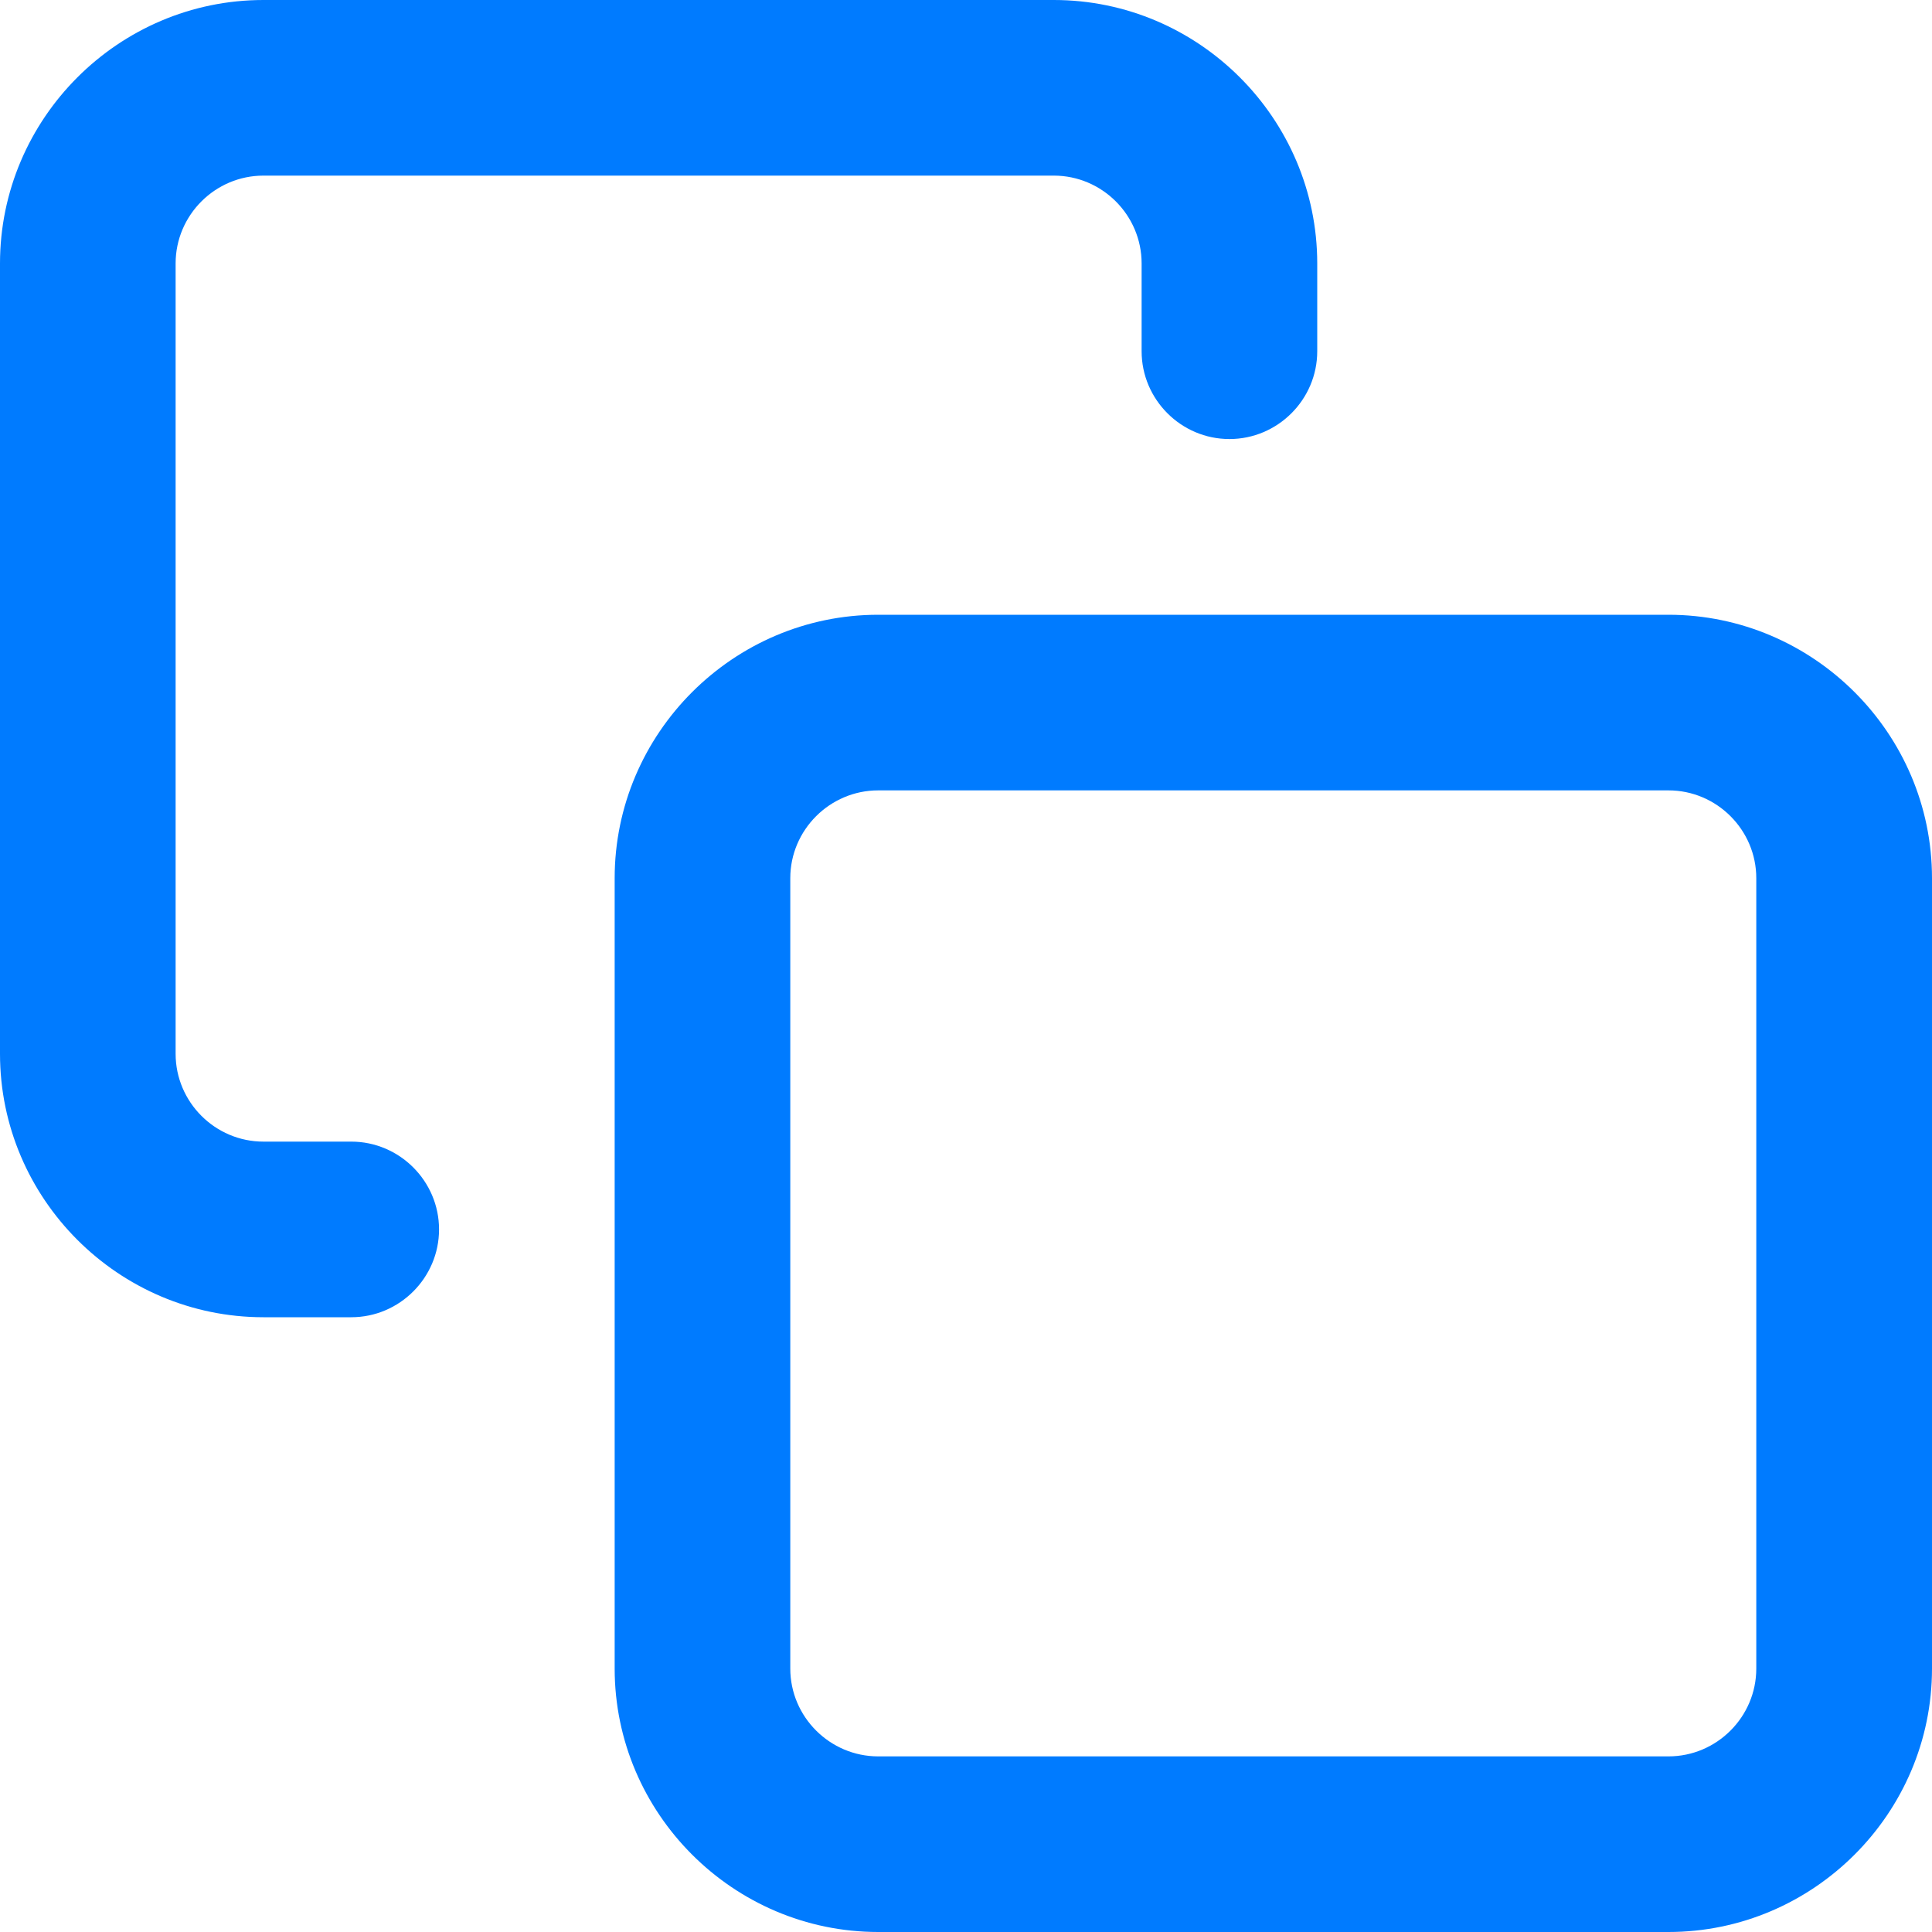
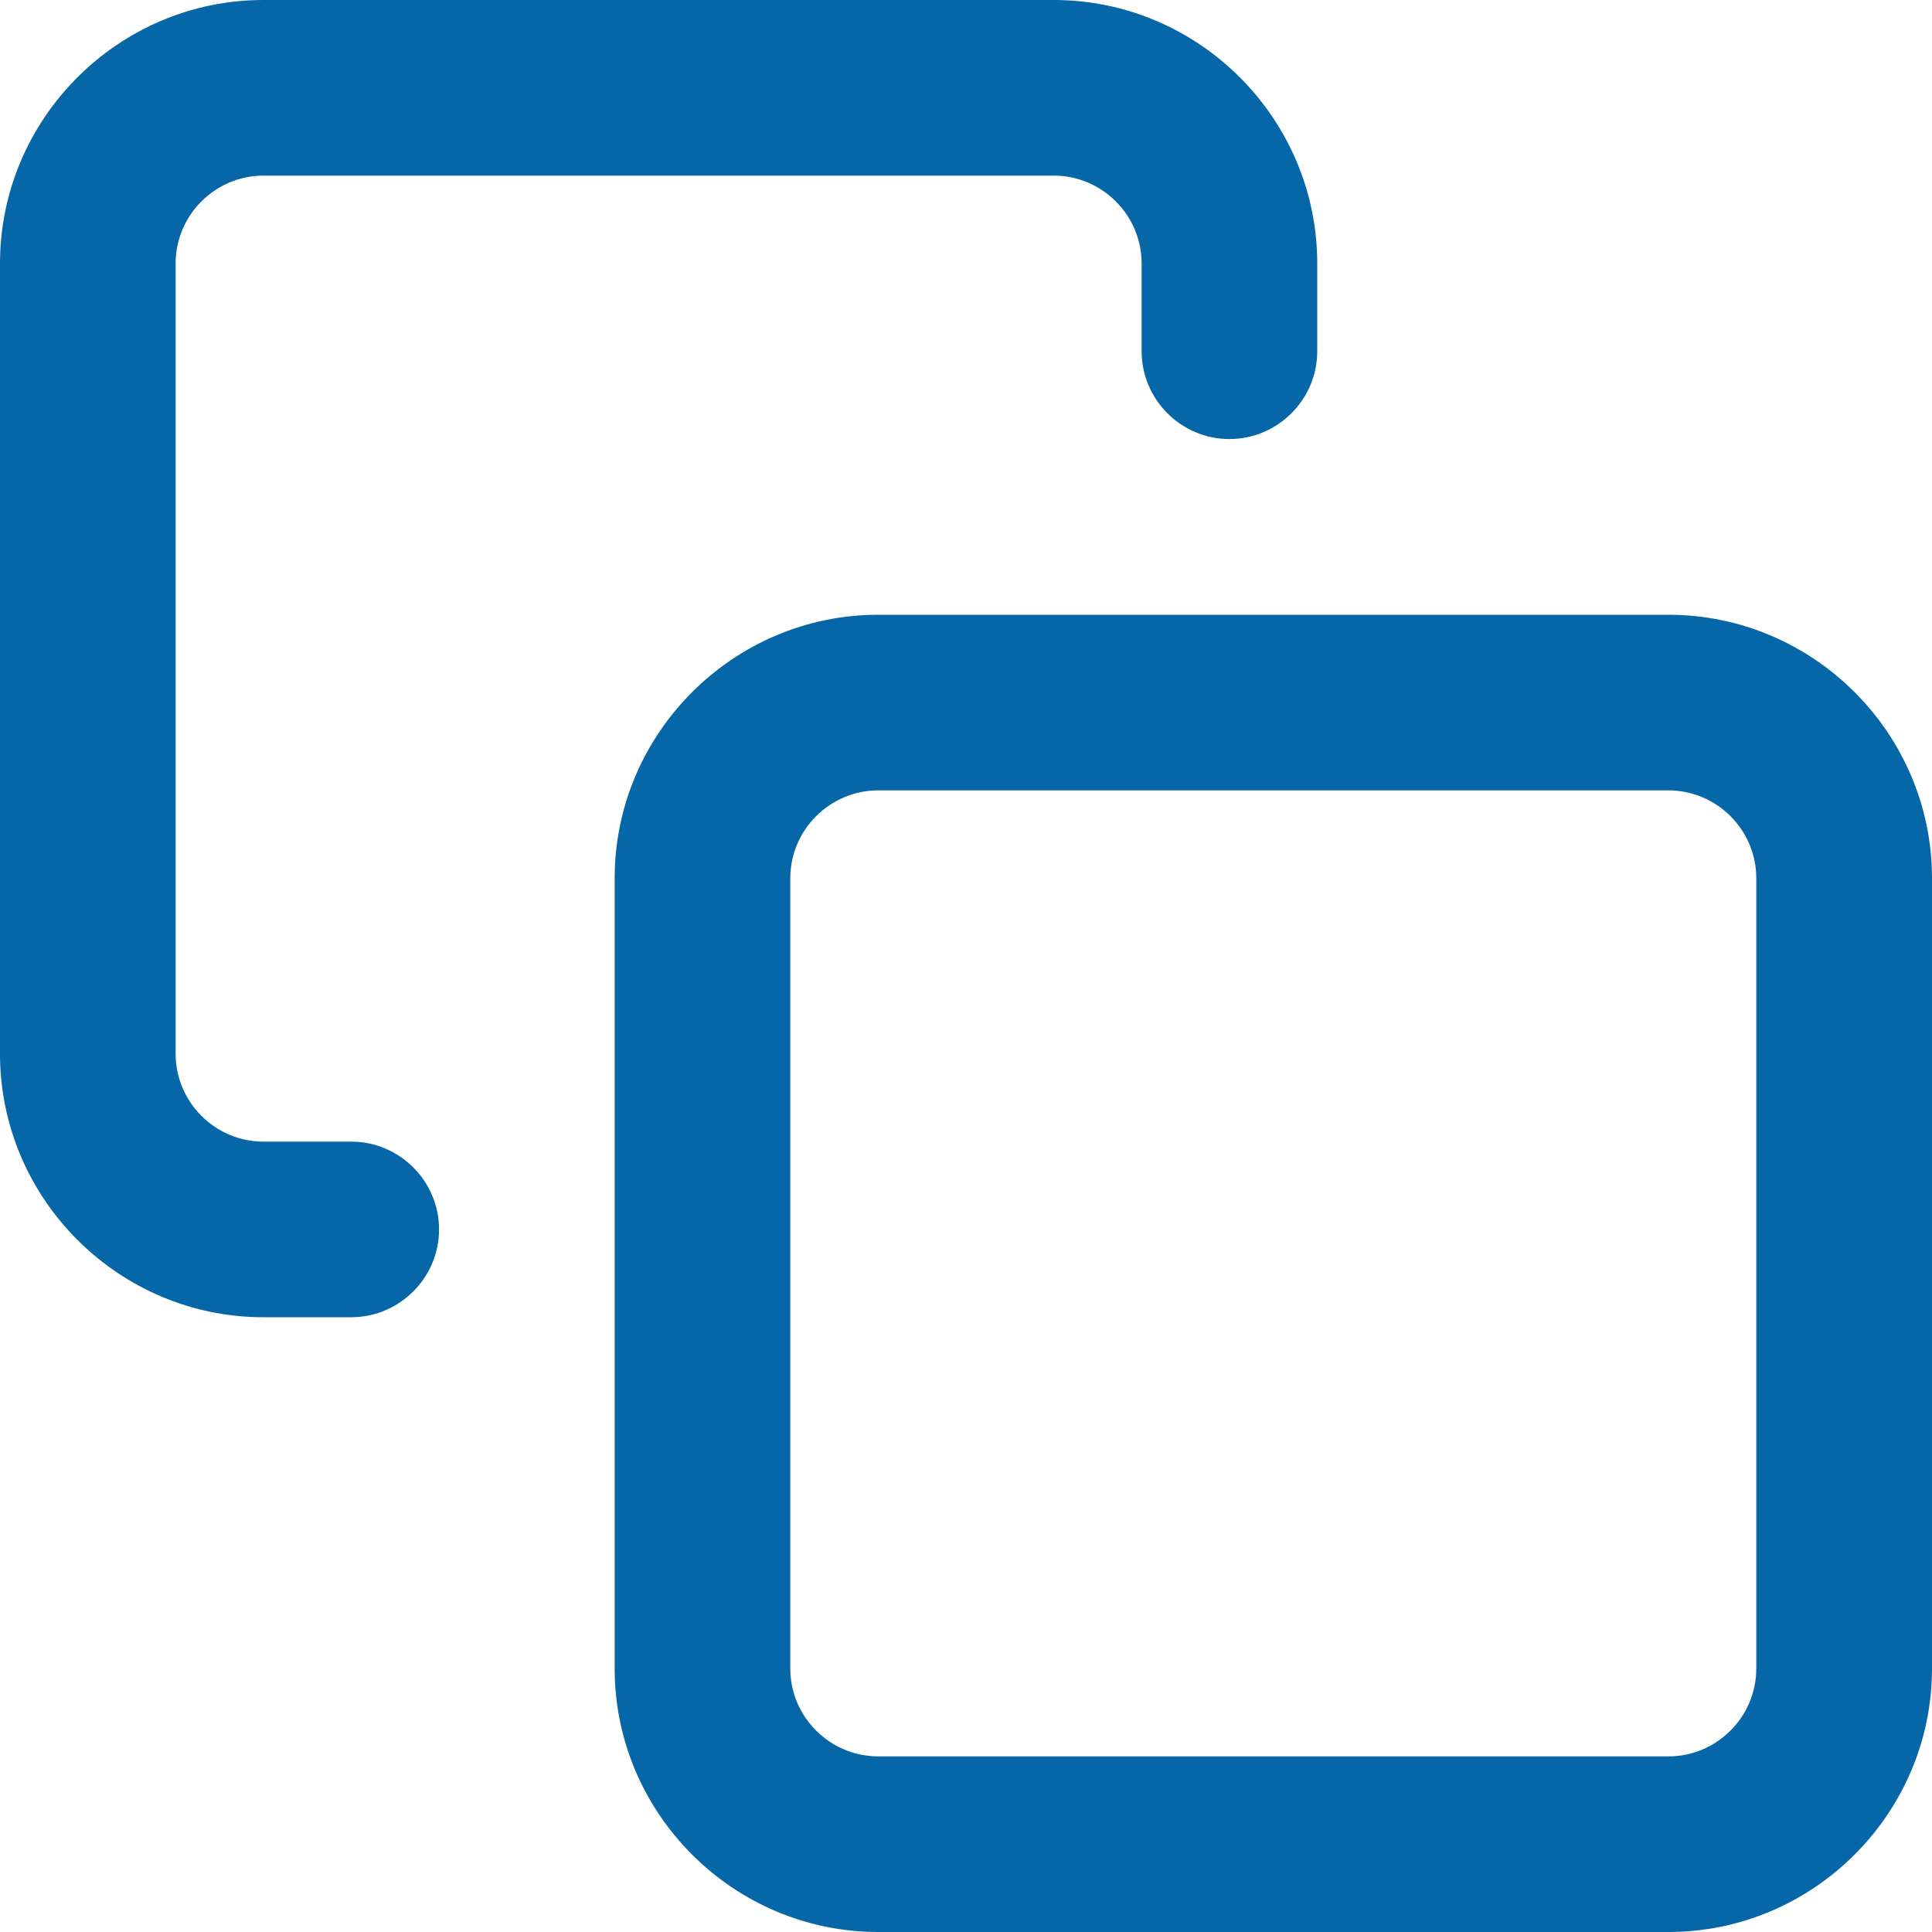
<svg xmlns="http://www.w3.org/2000/svg" width="20" height="20" viewBox="0 0 20 20" fill="none">
-   <path d="M17.272 20H9.091C7.591 20 6.363 18.773 6.363 17.273V9.091C6.363 7.591 7.591 6.364 9.091 6.364H17.272C18.772 6.364 20 7.591 20 9.091V17.273C20 18.773 18.772 20 17.272 20ZM9.091 8.182C8.591 8.182 8.181 8.591 8.181 9.091V17.273C8.181 17.773 8.591 18.182 9.091 18.182H17.272C17.772 18.182 18.181 17.773 18.181 17.273V9.091C18.181 8.591 17.772 8.182 17.272 8.182H9.091Z" fill="#007BFF" />
-   <path d="M3.636 13.636H2.727C1.227 13.636 0 12.409 0 10.909V2.727C0 1.227 1.227 0 2.727 0H10.909C12.409 0 13.636 1.227 13.636 2.727V3.636C13.636 4.136 13.227 4.545 12.727 4.545C12.227 4.545 11.818 4.136 11.818 3.636V2.727C11.818 2.227 11.409 1.818 10.909 1.818H2.727C2.227 1.818 1.818 2.227 1.818 2.727V10.909C1.818 11.409 2.227 11.818 2.727 11.818H3.636C4.136 11.818 4.545 12.227 4.545 12.727C4.545 13.227 4.136 13.636 3.636 13.636Z" fill="#007BFF" />
+   <path d="M17.272 20H9.091C7.591 20 6.363 18.773 6.363 17.273V9.091C6.363 7.591 7.591 6.364 9.091 6.364H17.272C18.772 6.364 20 7.591 20 9.091V17.273C20 18.773 18.772 20 17.272 20ZM9.091 8.182C8.591 8.182 8.181 8.591 8.181 9.091V17.273C8.181 17.773 8.591 18.182 9.091 18.182H17.272C17.772 18.182 18.181 17.773 18.181 17.273V9.091C18.181 8.591 17.772 8.182 17.272 8.182H9.091Z" fill="#0566A8" />
+   <path d="M3.636 13.636H2.727C1.227 13.636 0 12.409 0 10.909V2.727C0 1.227 1.227 0 2.727 0H10.909C12.409 0 13.636 1.227 13.636 2.727V3.636C13.636 4.136 13.227 4.545 12.727 4.545C12.227 4.545 11.818 4.136 11.818 3.636V2.727C11.818 2.227 11.409 1.818 10.909 1.818H2.727C2.227 1.818 1.818 2.227 1.818 2.727V10.909C1.818 11.409 2.227 11.818 2.727 11.818H3.636C4.136 11.818 4.545 12.227 4.545 12.727C4.545 13.227 4.136 13.636 3.636 13.636Z" fill="#0566A8" />
</svg>
